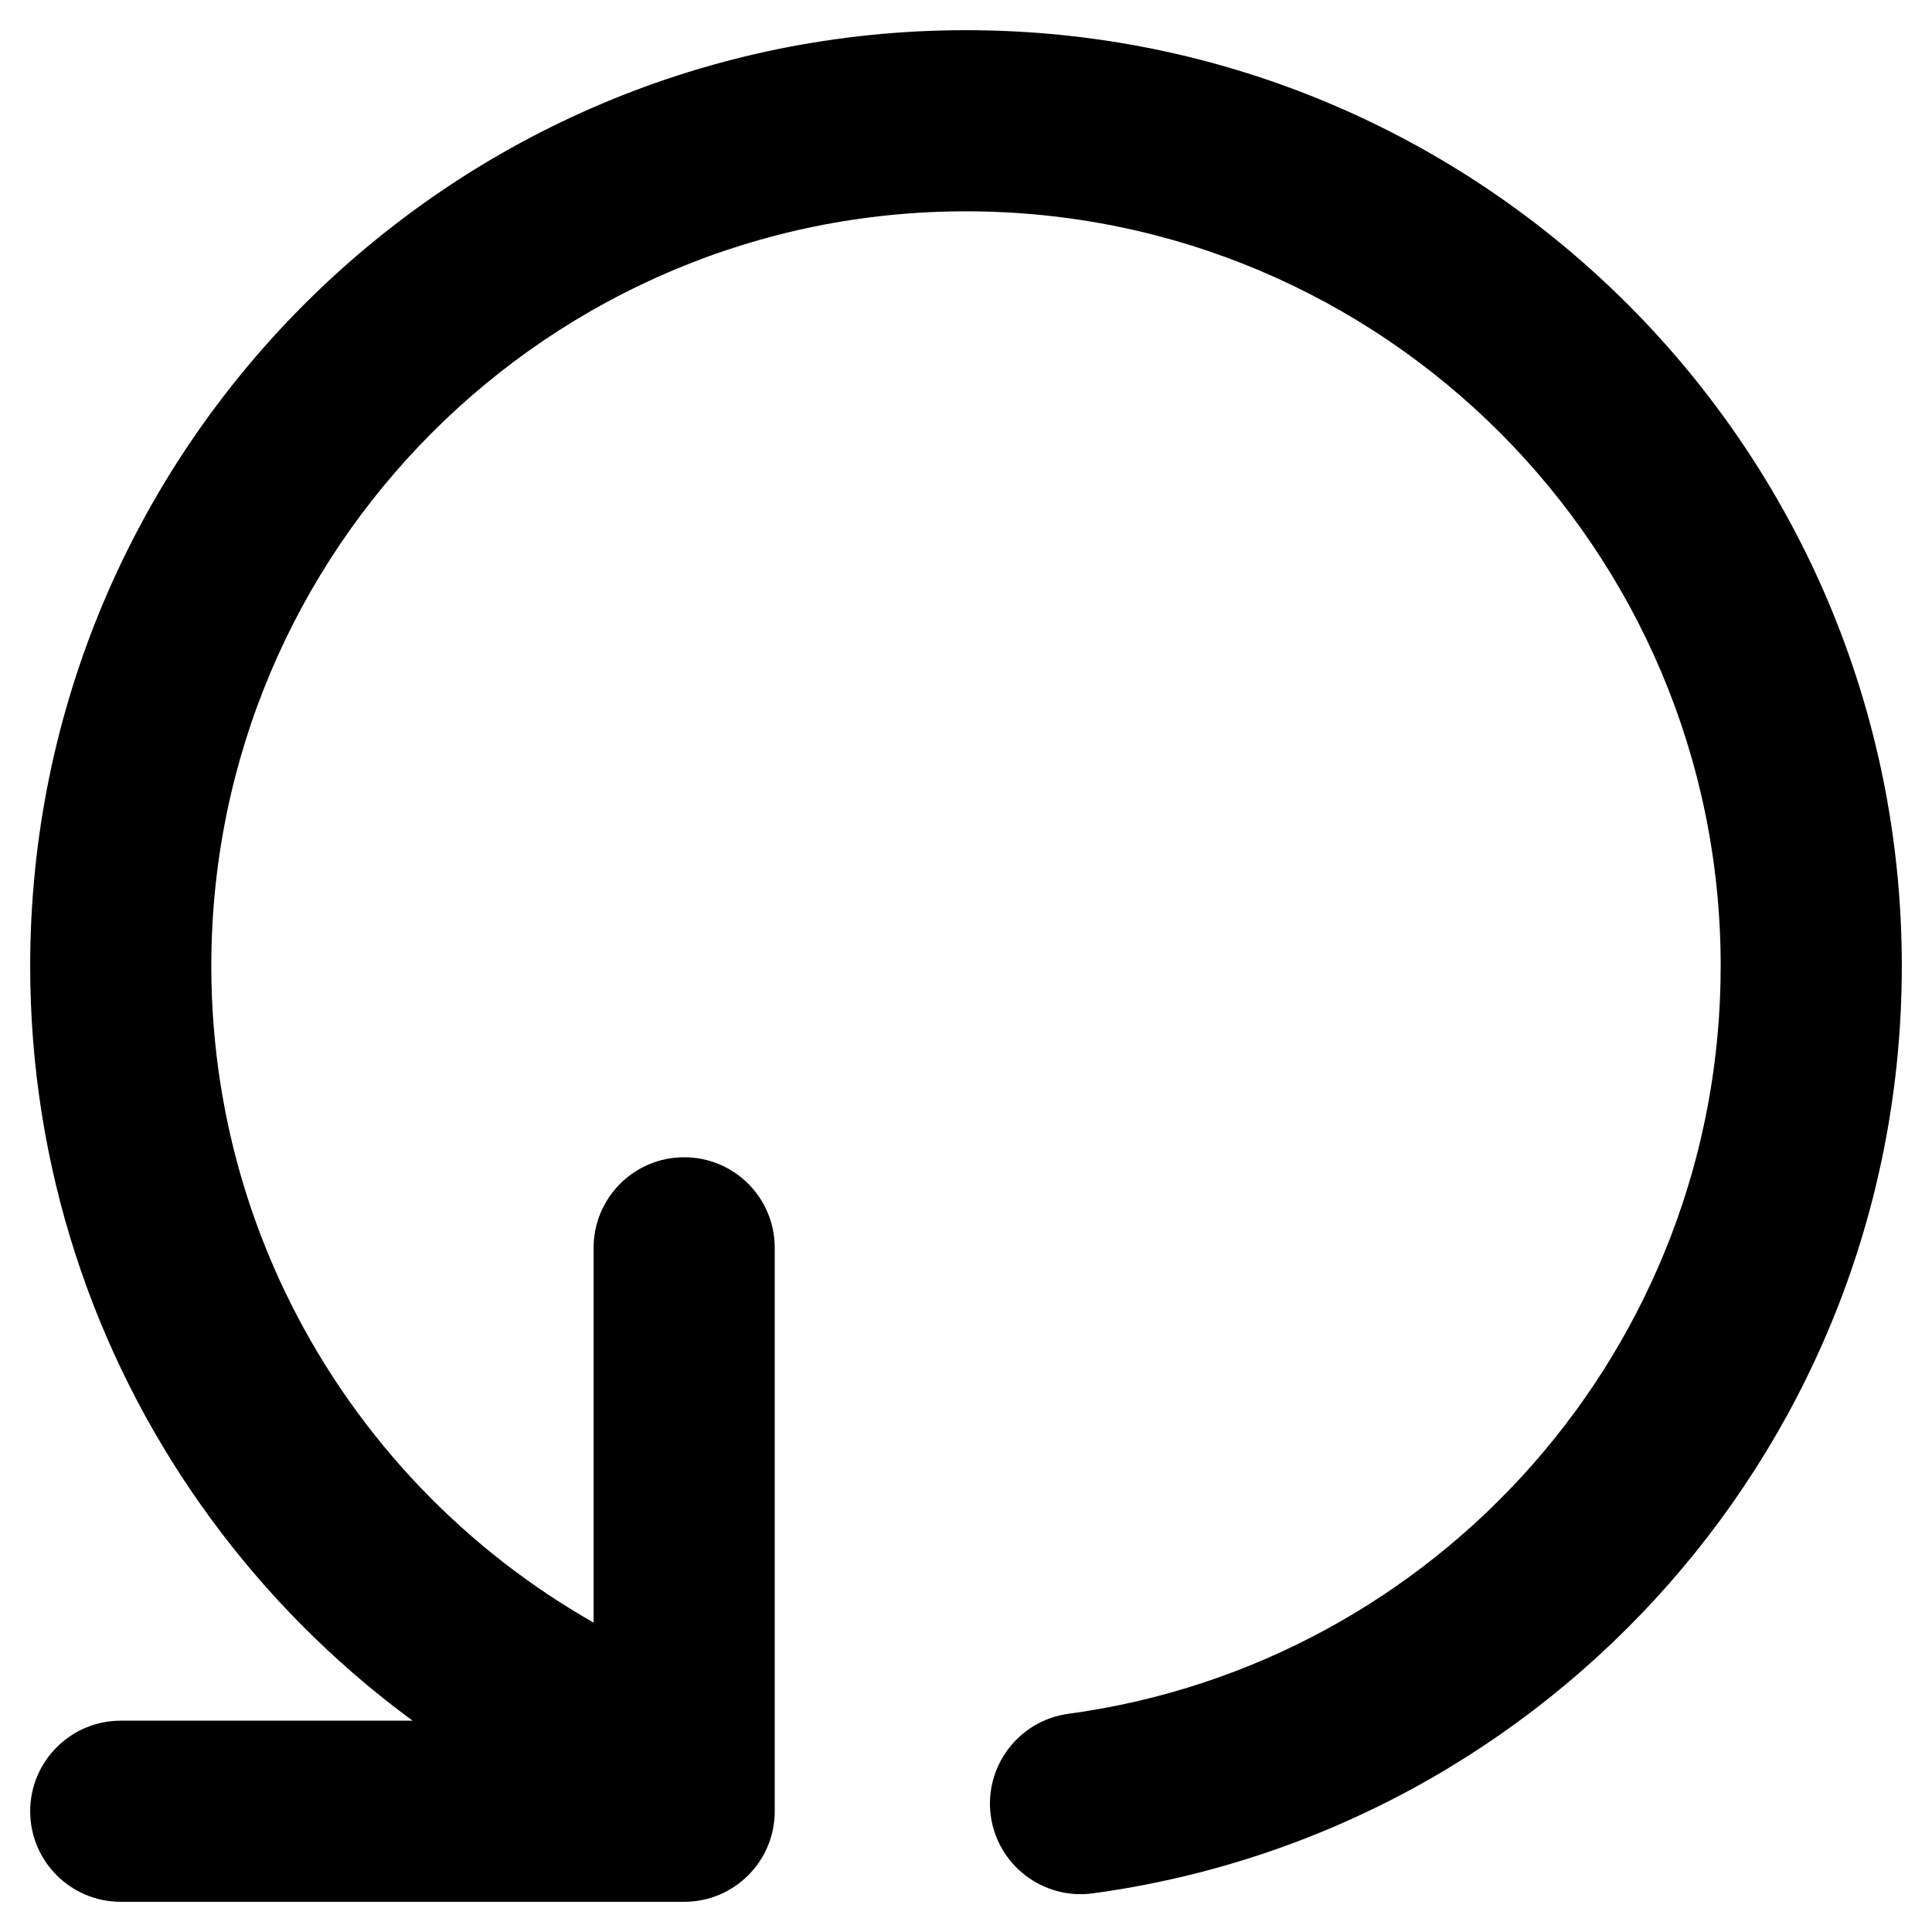
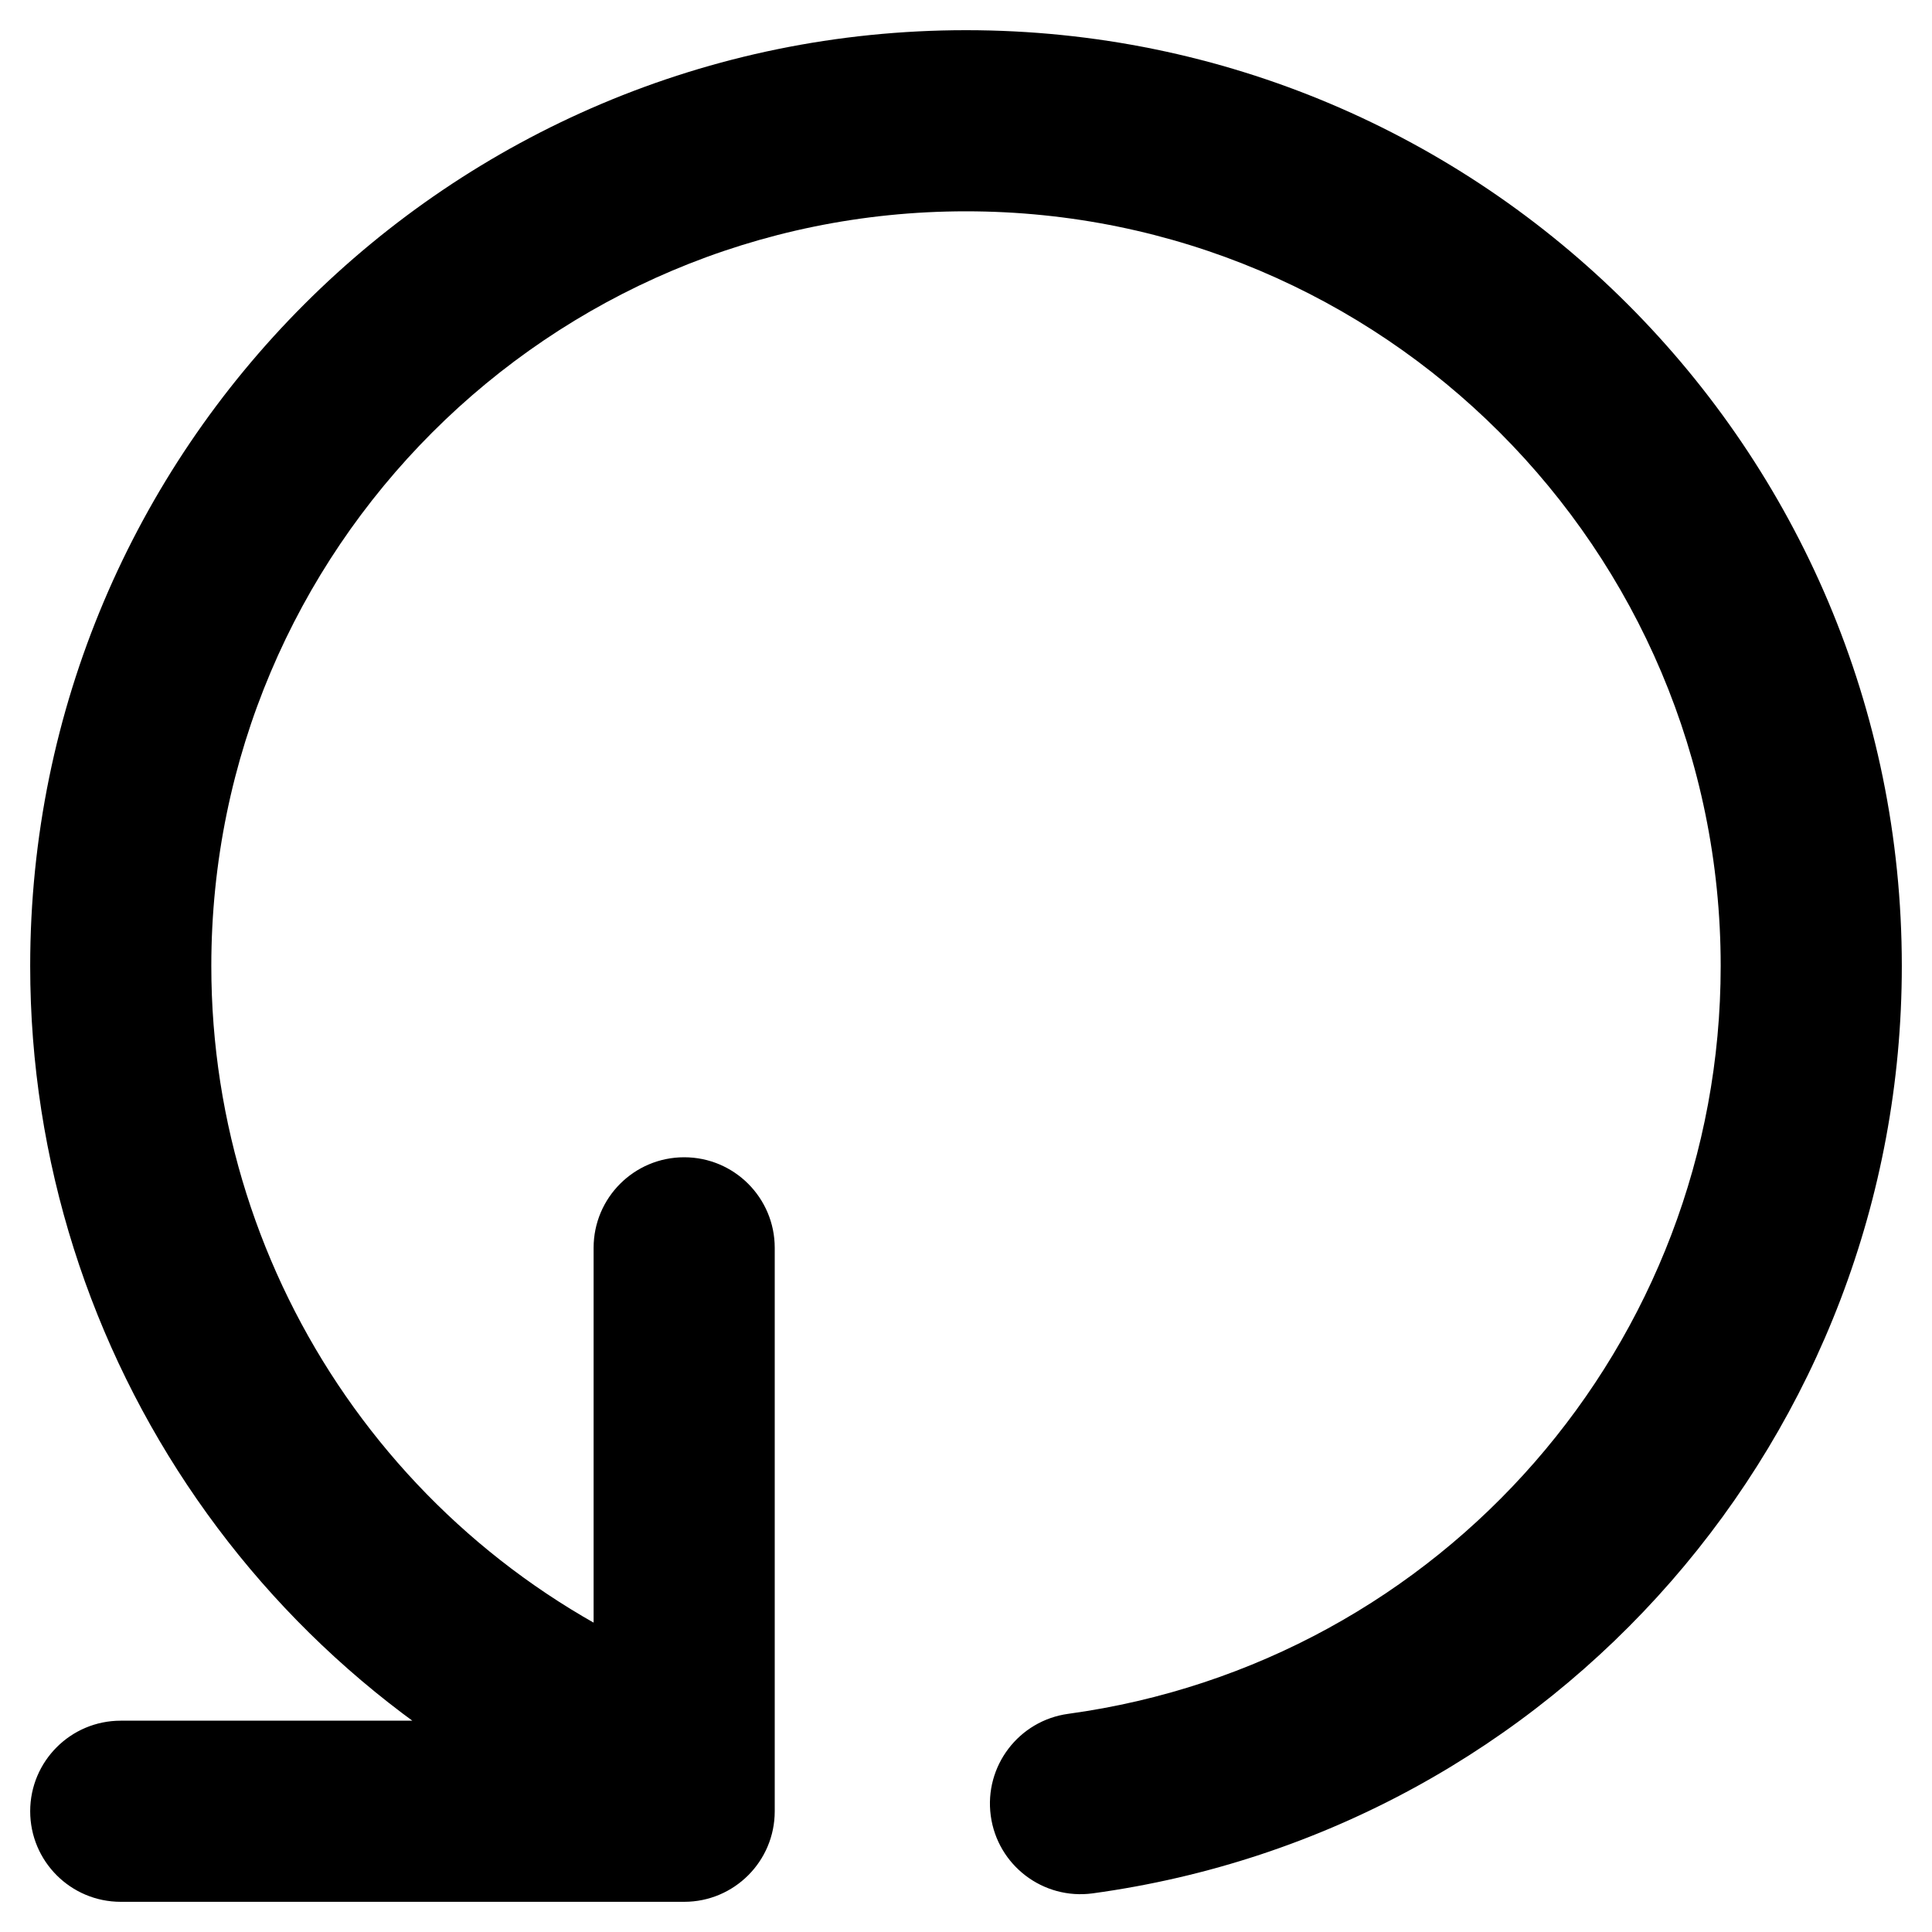
<svg xmlns="http://www.w3.org/2000/svg" width="16" height="16" viewBox="0 0 16 16" fill="none">
-   <path d="M5.282 15.26C5.67 15.405 6.102 15.208 6.247 14.82C6.393 14.432 6.196 14 5.808 13.855L5.282 15.26ZM8.848 14.193C8.437 14.249 8.15 14.627 8.205 15.037C8.261 15.447 8.639 15.735 9.049 15.68L8.848 14.193ZM1 14.25C0.586 14.25 0.25 14.586 0.25 15C0.25 15.414 0.586 15.75 1 15.75V14.25ZM5.666 15V15.75C6.081 15.75 6.416 15.414 6.416 15H5.666ZM6.416 10.334C6.416 9.919 6.081 9.584 5.666 9.584C5.252 9.584 4.916 9.919 4.916 10.334H6.416ZM1.75 8C1.75 4.548 4.548 1.75 8 1.75V0.25C3.72 0.25 0.25 3.72 0.25 8H1.75ZM8 1.75C11.452 1.75 14.25 4.548 14.25 8H15.75C15.75 3.72 12.28 0.25 8 0.25V1.75ZM5.808 13.855C3.436 12.967 1.75 10.679 1.75 8H0.25C0.25 11.325 2.344 14.159 5.282 15.26L5.808 13.855ZM14.25 8C14.25 11.164 11.898 13.78 8.848 14.193L9.049 15.68C12.834 15.167 15.75 11.925 15.75 8H14.25ZM1 15.75H5.666V14.25H1V15.75ZM6.416 15V10.334H4.916V15H6.416Z" fill="black" />
+   <path d="M5.282 15.26a.75.75 0 00.526-1.405l-.526 1.405zm3.566-1.067a.75.75 0 10.201 1.487l-.201-1.487zM1 14.25a.75.75 0 000 1.5v-1.5zm4.666.75v.75a.75.75 0 00.75-.75h-.75zm.75-4.666a.75.75 0 10-1.5 0h1.5zM1.75 8A6.25 6.25 0 018 1.75V.25A7.75 7.75 0 00.25 8h1.5zM8 1.75A6.25 6.25 0 0114.25 8h1.5A7.75 7.75 0 008 .25v1.5zM5.808 13.855A6.253 6.253 0 011.75 8H.25a7.753 7.753 0 005.032 7.26l.526-1.405zM14.25 8a6.251 6.251 0 01-5.402 6.193l.201 1.487A7.751 7.751 0 0015.75 8h-1.5zM1 15.75h4.666v-1.5H1v1.5zM6.416 15v-4.666h-1.5V15h1.5z" fill="#000" />
</svg>
